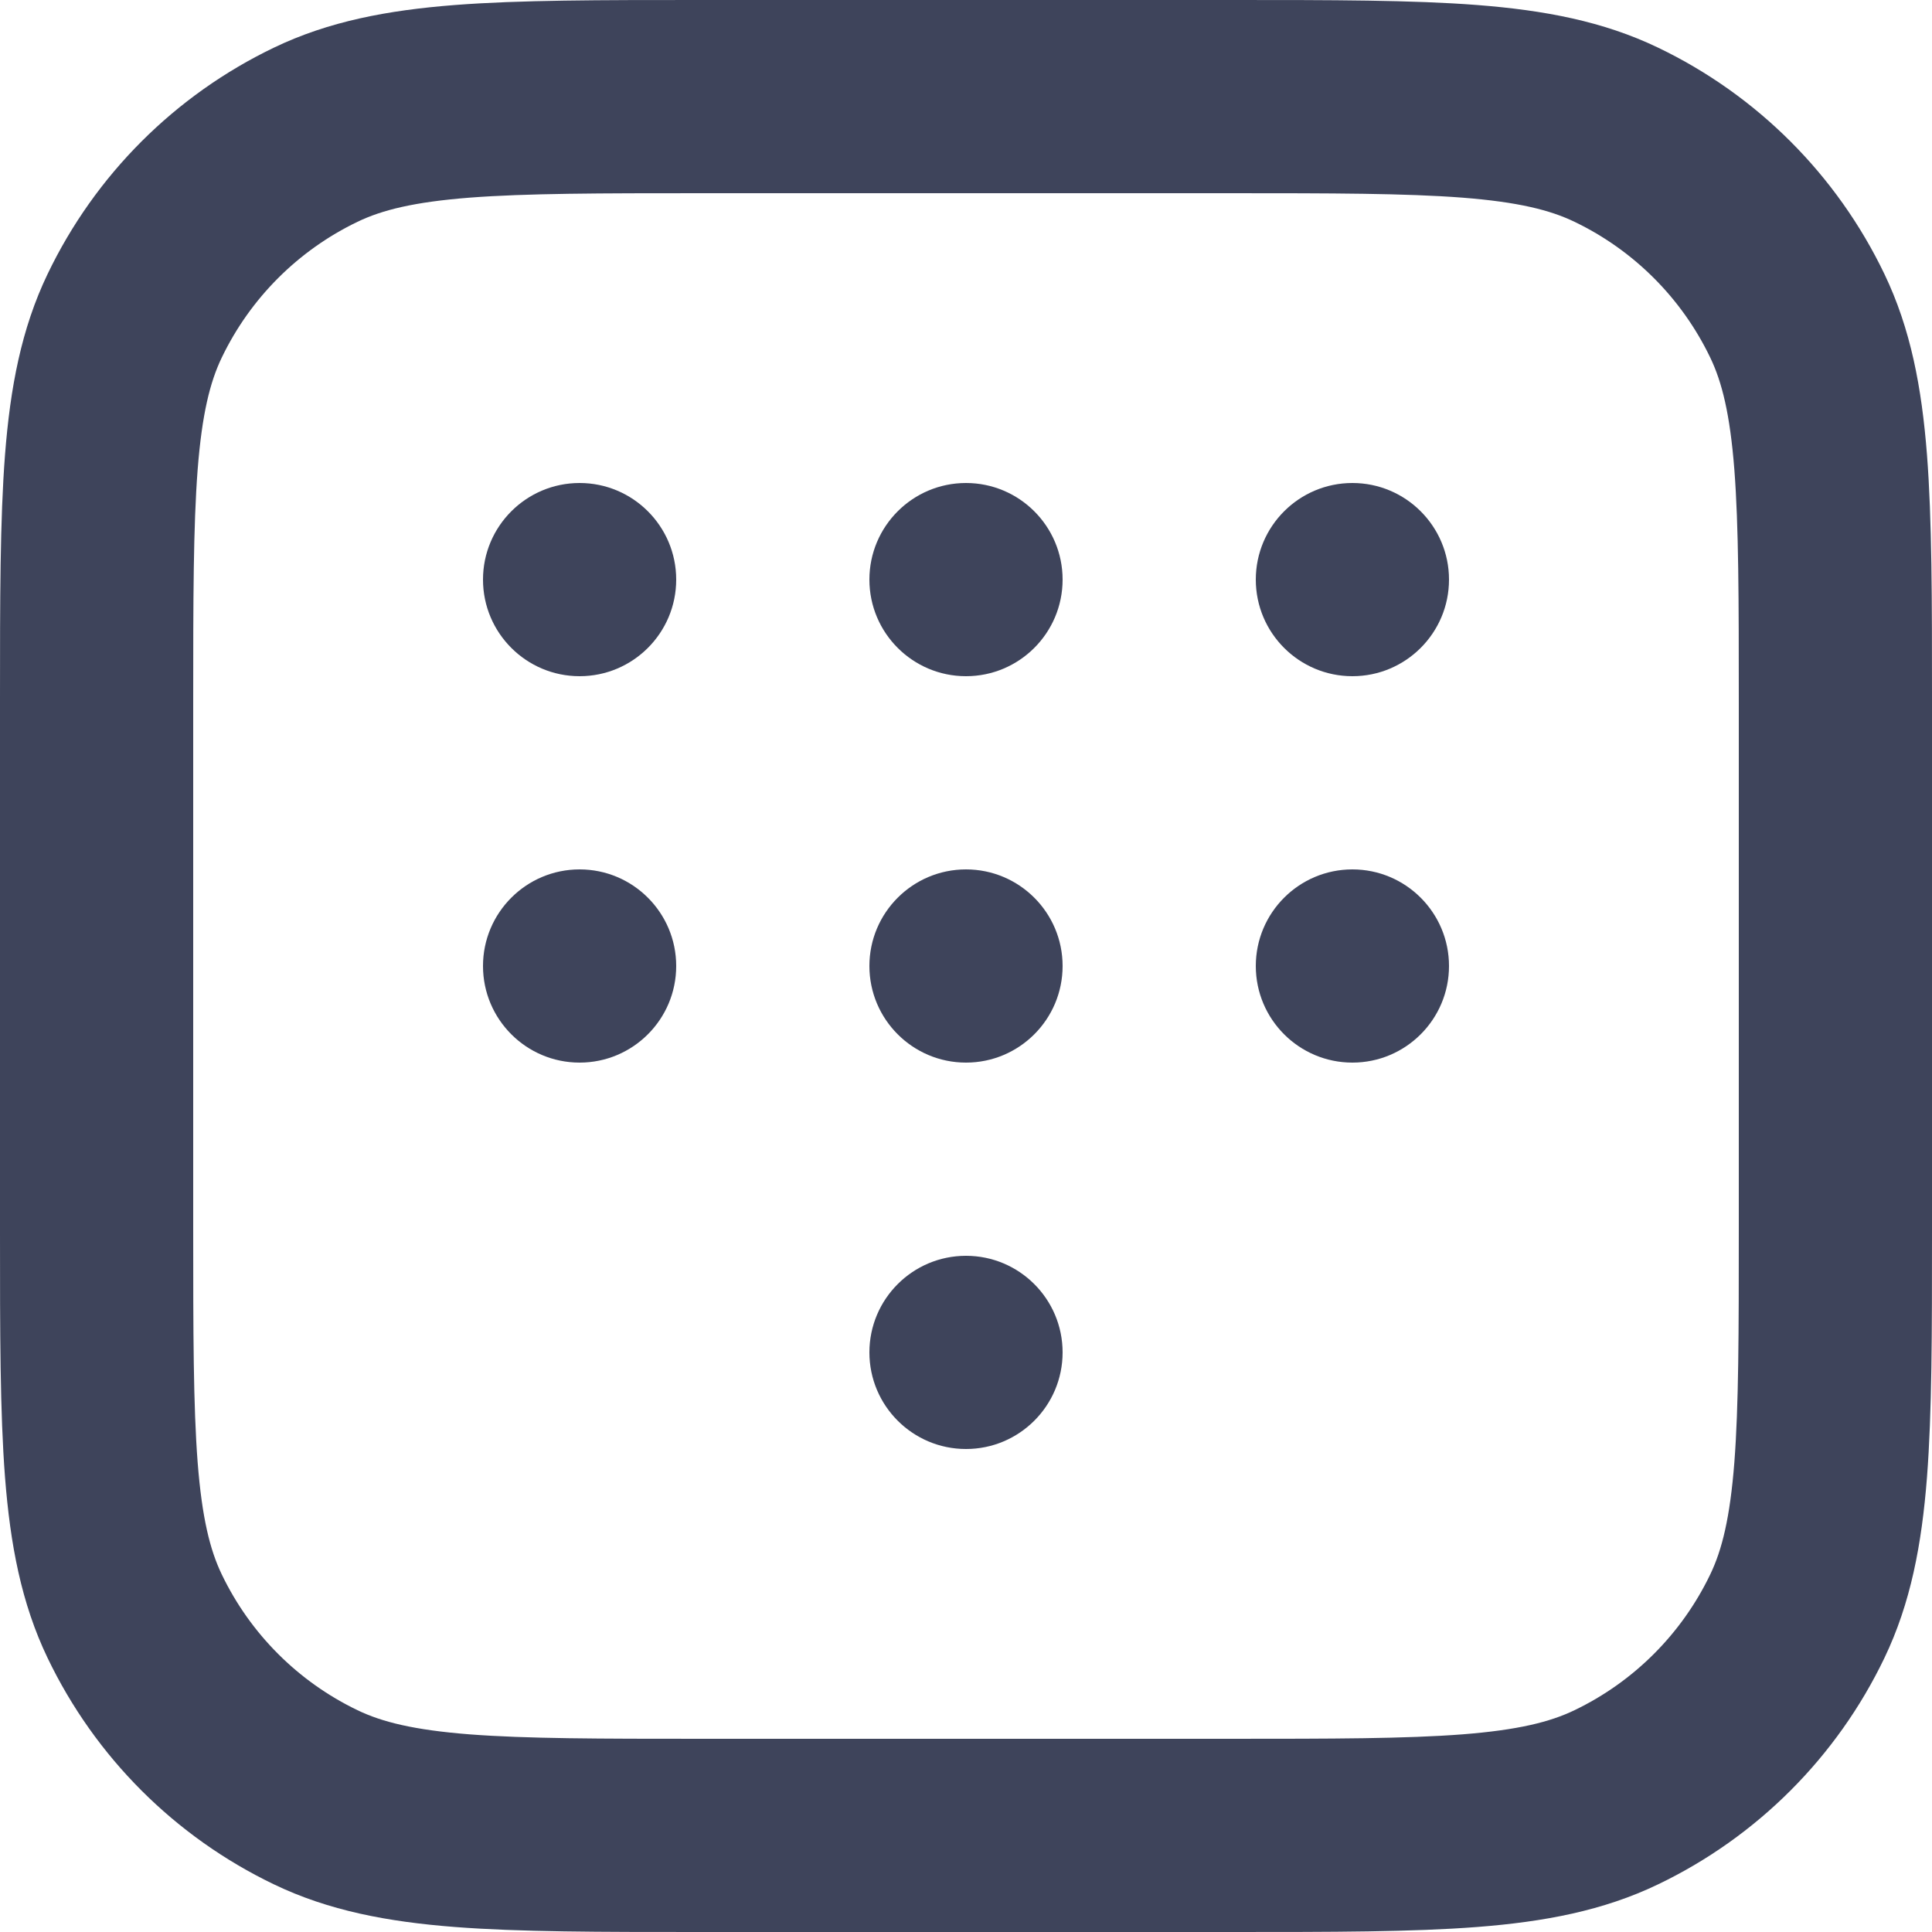
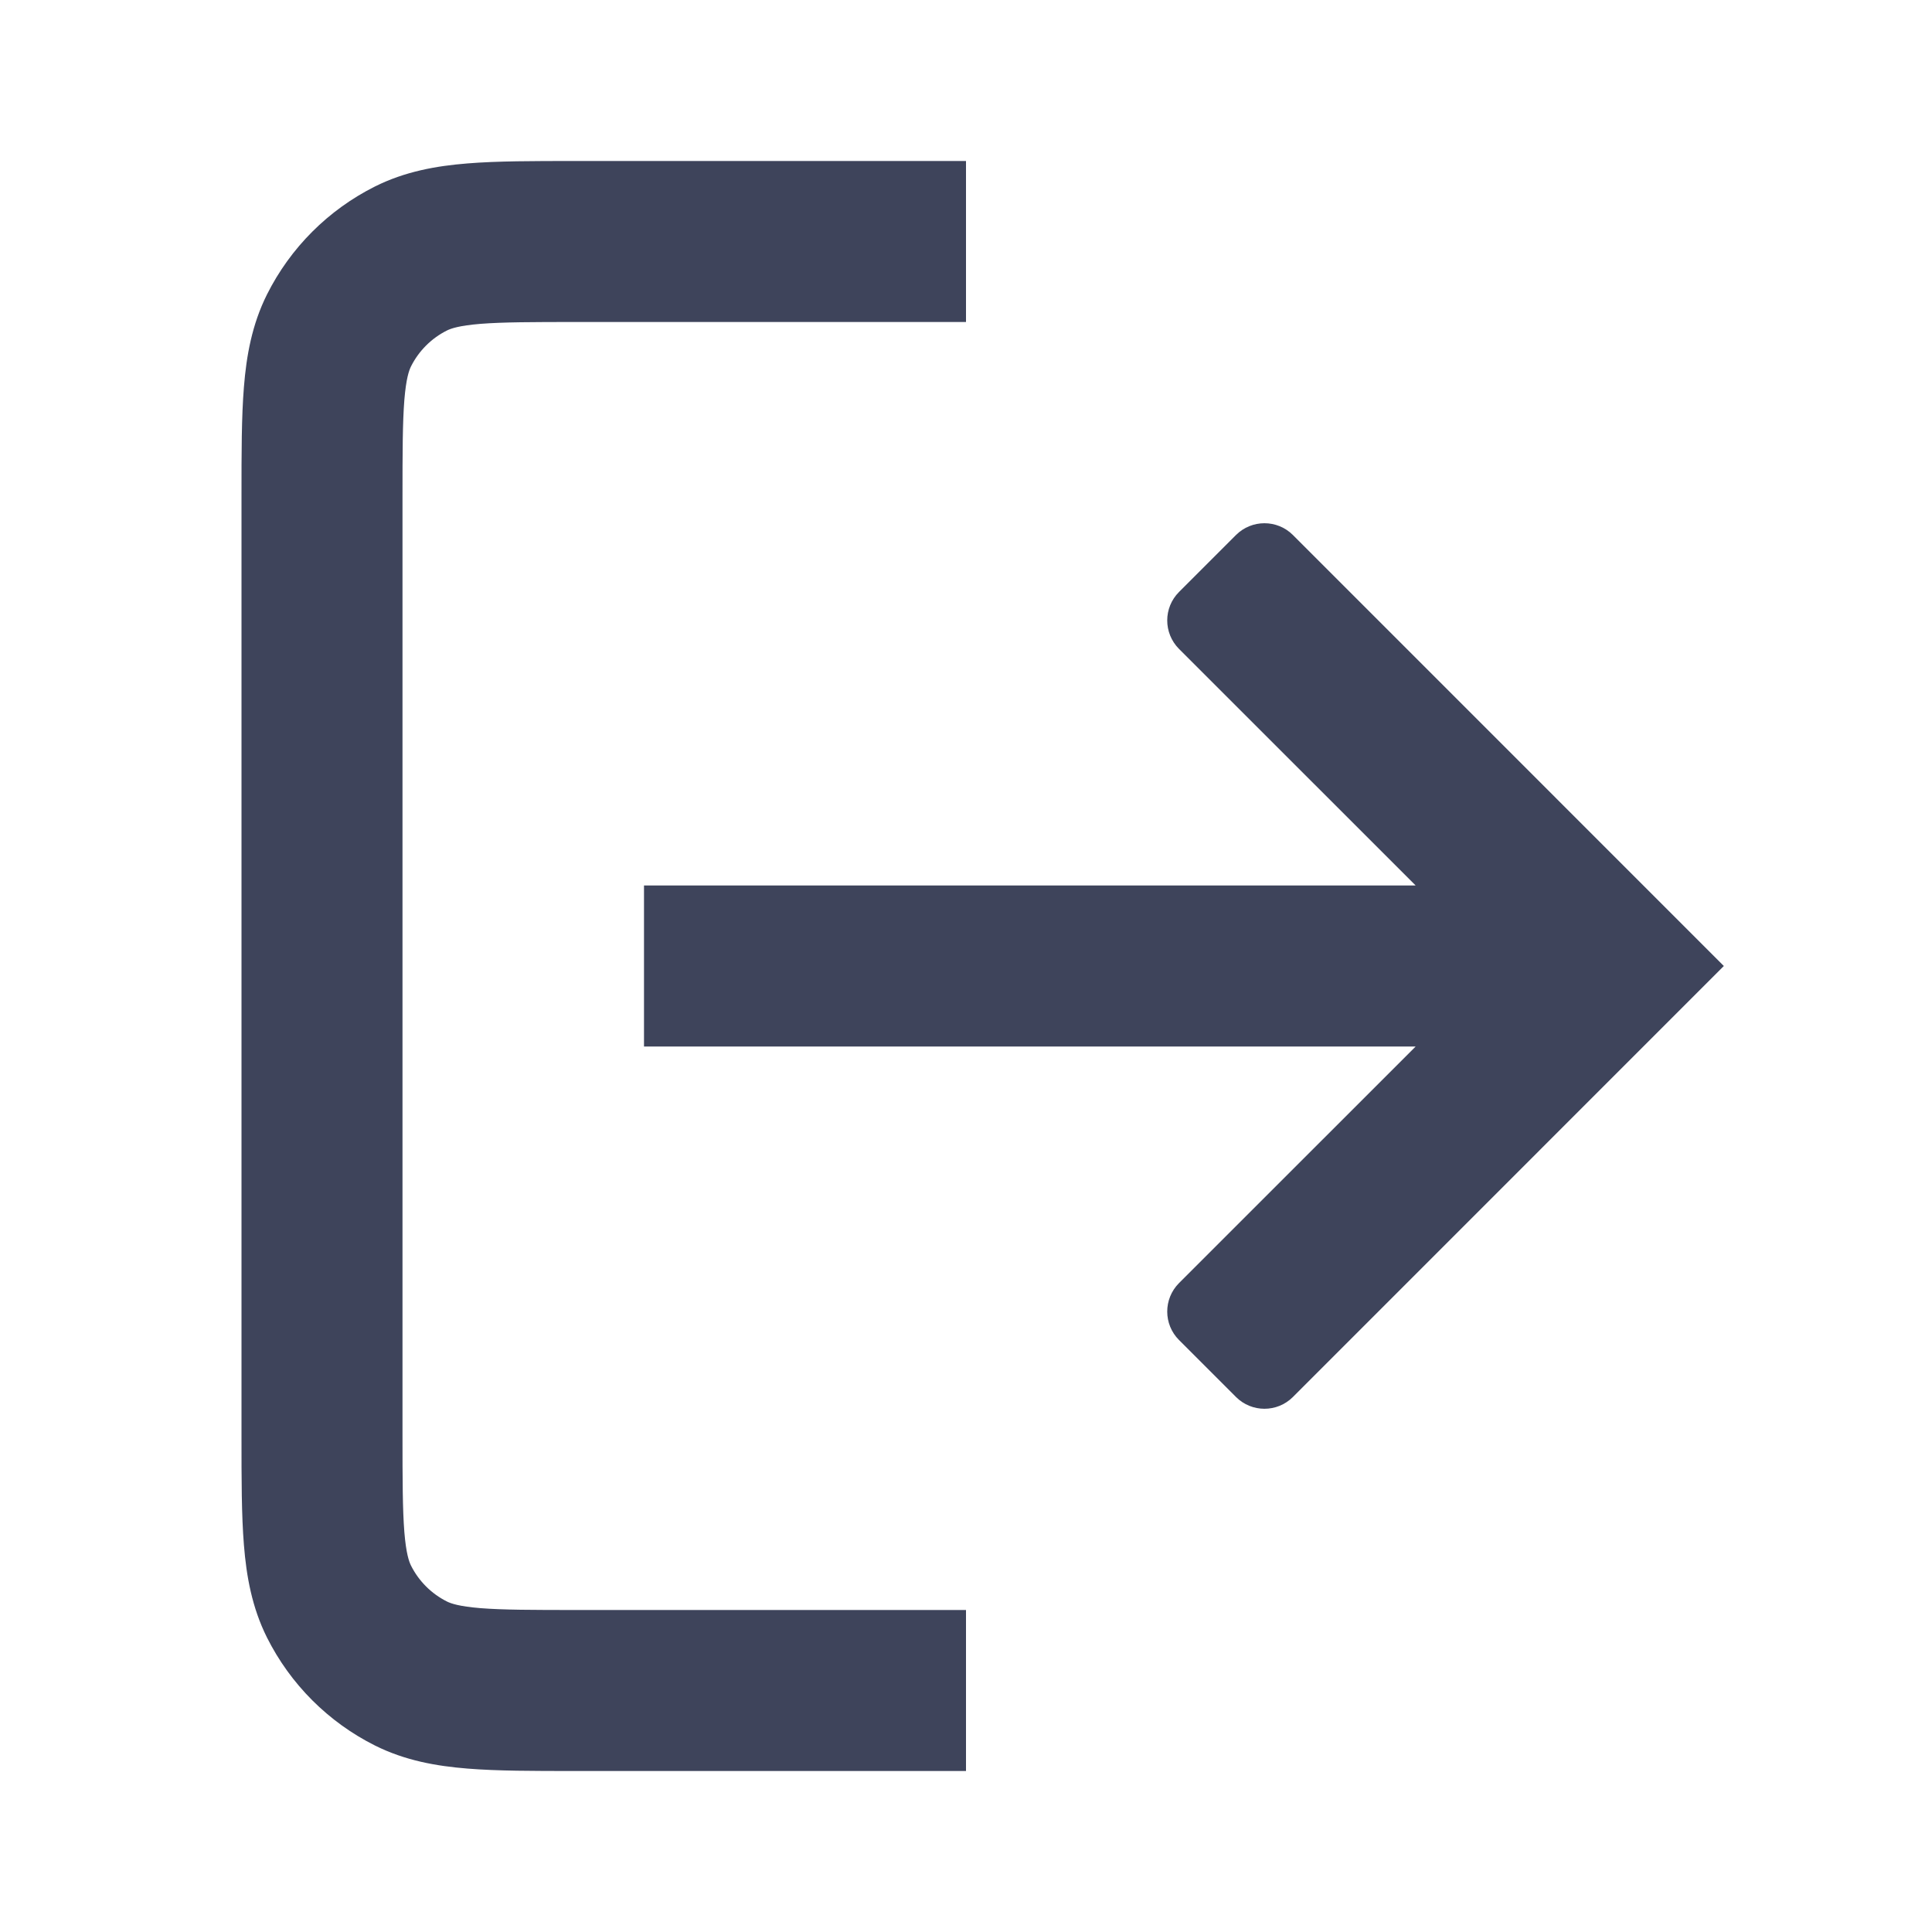
- <svg xmlns="http://www.w3.org/2000/svg" width="20" height="20" viewBox="0 0 20 20" fill="none">
-   <path fill-rule="evenodd" clip-rule="evenodd" d="M7.28 0H7.239H7.239C6.21 -8.70235e-06 5.38 -1.57207e-05 4.707 0.052C4.014 0.106 3.404 0.22 2.836 0.493C1.811 0.985 0.985 1.811 0.493 2.836C0.22 3.404 0.106 4.014 0.052 4.707C-1.57216e-05 5.38 -8.70235e-06 6.21 0 7.239V7.239V7.28V12.72V12.761V12.761C-8.70235e-06 13.79 -1.57207e-05 14.62 0.052 15.293C0.106 15.986 0.22 16.596 0.493 17.164C0.985 18.189 1.811 19.015 2.836 19.507C3.404 19.78 4.014 19.894 4.707 19.948C5.38 20 6.21 20 7.239 20H7.28H12.72H12.761C13.79 20 14.62 20 15.293 19.948C15.986 19.894 16.596 19.78 17.164 19.507C18.189 19.015 19.015 18.189 19.507 17.164C19.78 16.596 19.894 15.986 19.948 15.293C20 14.62 20 13.79 20 12.761V12.72V7.28V7.239C20 6.21 20 5.38 19.948 4.707C19.894 4.014 19.78 3.404 19.507 2.836C19.015 1.811 18.189 0.985 17.164 0.493C16.596 0.22 15.986 0.106 15.293 0.052C14.62 -1.57216e-05 13.79 -8.70235e-06 12.761 0H12.761H12.72H7.28ZM3.701 2.296C3.954 2.174 4.286 2.091 4.862 2.046C5.449 2.001 6.201 2 7.28 2H12.72C13.799 2 14.552 2.001 15.138 2.046C15.714 2.091 16.046 2.174 16.299 2.296C16.913 2.591 17.409 3.087 17.704 3.701C17.826 3.954 17.909 4.286 17.954 4.862C17.999 5.449 18 6.201 18 7.28V12.72C18 13.799 17.999 14.552 17.954 15.138C17.909 15.714 17.826 16.046 17.704 16.299C17.409 16.913 16.913 17.409 16.299 17.704C16.046 17.826 15.714 17.909 15.138 17.954C14.552 17.999 13.799 18 12.72 18H7.28C6.201 18 5.449 17.999 4.862 17.954C4.286 17.909 3.954 17.826 3.701 17.704C3.087 17.409 2.591 16.913 2.296 16.299C2.174 16.046 2.091 15.714 2.046 15.138C2.001 14.552 2 13.799 2 12.72V7.28C2 6.201 2.001 5.449 2.046 4.862C2.091 4.286 2.174 3.954 2.296 3.701C2.591 3.087 3.087 2.591 3.701 2.296ZM7 6C7 6.552 6.552 7 6 7C5.448 7 5 6.552 5 6C5 5.448 5.448 5 6 5C6.552 5 7 5.448 7 6ZM7 10C7 10.552 6.552 11 6 11C5.448 11 5 10.552 5 10C5 9.448 5.448 9 6 9C6.552 9 7 9.448 7 10ZM11 6C11 6.552 10.552 7 10 7C9.448 7 9 6.552 9 6C9 5.448 9.448 5 10 5C10.552 5 11 5.448 11 6ZM11 10C11 10.552 10.552 11 10 11C9.448 11 9 10.552 9 10C9 9.448 9.448 9 10 9C10.552 9 11 9.448 11 10ZM10 15C10.552 15 11 14.552 11 14C11 13.448 10.552 13 10 13C9.448 13 9 13.448 9 14C9 14.552 9.448 15 10 15ZM14 7C14.552 7 15 6.552 15 6C15 5.448 14.552 5 14 5C13.448 5 13 5.448 13 6C13 6.552 13.448 7 14 7ZM14 11C14.552 11 15 10.552 15 10C15 9.448 14.552 9 14 9C13.448 9 13 9.448 13 10C13 10.552 13.448 11 14 11Z" fill="#3E445B" />
+ <svg xmlns="http://www.w3.org/2000/svg" width="24" height="24" viewBox="0 0 24 24" fill="none">
+   <path fill-rule="evenodd" clip-rule="evenodd" d="M7.18 2H7.142H7.142C6.624 2 6.177 2 5.808 2.03C5.419 2.061 5.032 2.13 4.659 2.316C4.078 2.607 3.607 3.078 3.316 3.659C3.13 4.032 3.061 4.419 3.03 4.808C3 5.177 3 5.624 3 6.142V6.142V6.18V17.82V17.858V17.858C3 18.376 3 18.823 3.03 19.192C3.061 19.581 3.13 19.968 3.316 20.341C3.607 20.922 4.078 21.393 4.659 21.684C5.032 21.87 5.419 21.939 5.808 21.97C6.177 22 6.624 22 7.142 22H7.142H7.18H12V20H7.18C6.613 20 6.247 19.999 5.968 19.977C5.701 19.955 5.602 19.919 5.553 19.895C5.359 19.798 5.202 19.641 5.105 19.447C5.081 19.398 5.045 19.299 5.023 19.032C5.001 18.753 5 18.387 5 17.82V6.18C5 5.613 5.001 5.247 5.023 4.968C5.045 4.701 5.081 4.602 5.105 4.553C5.202 4.359 5.359 4.202 5.553 4.105C5.602 4.081 5.701 4.045 5.968 4.023C6.247 4.001 6.613 4 7.18 4H12V2H7.18ZM15.354 6.646C15.549 6.451 15.866 6.451 16.061 6.646L21.414 12L16.061 17.354C15.866 17.549 15.549 17.549 15.354 17.354L14.646 16.646C14.451 16.451 14.451 16.135 14.646 15.939L17.586 13H8V11H17.586L14.646 8.061C14.451 7.865 14.451 7.549 14.646 7.354L15.354 6.646Z" fill="#3E445B" />
</svg>
